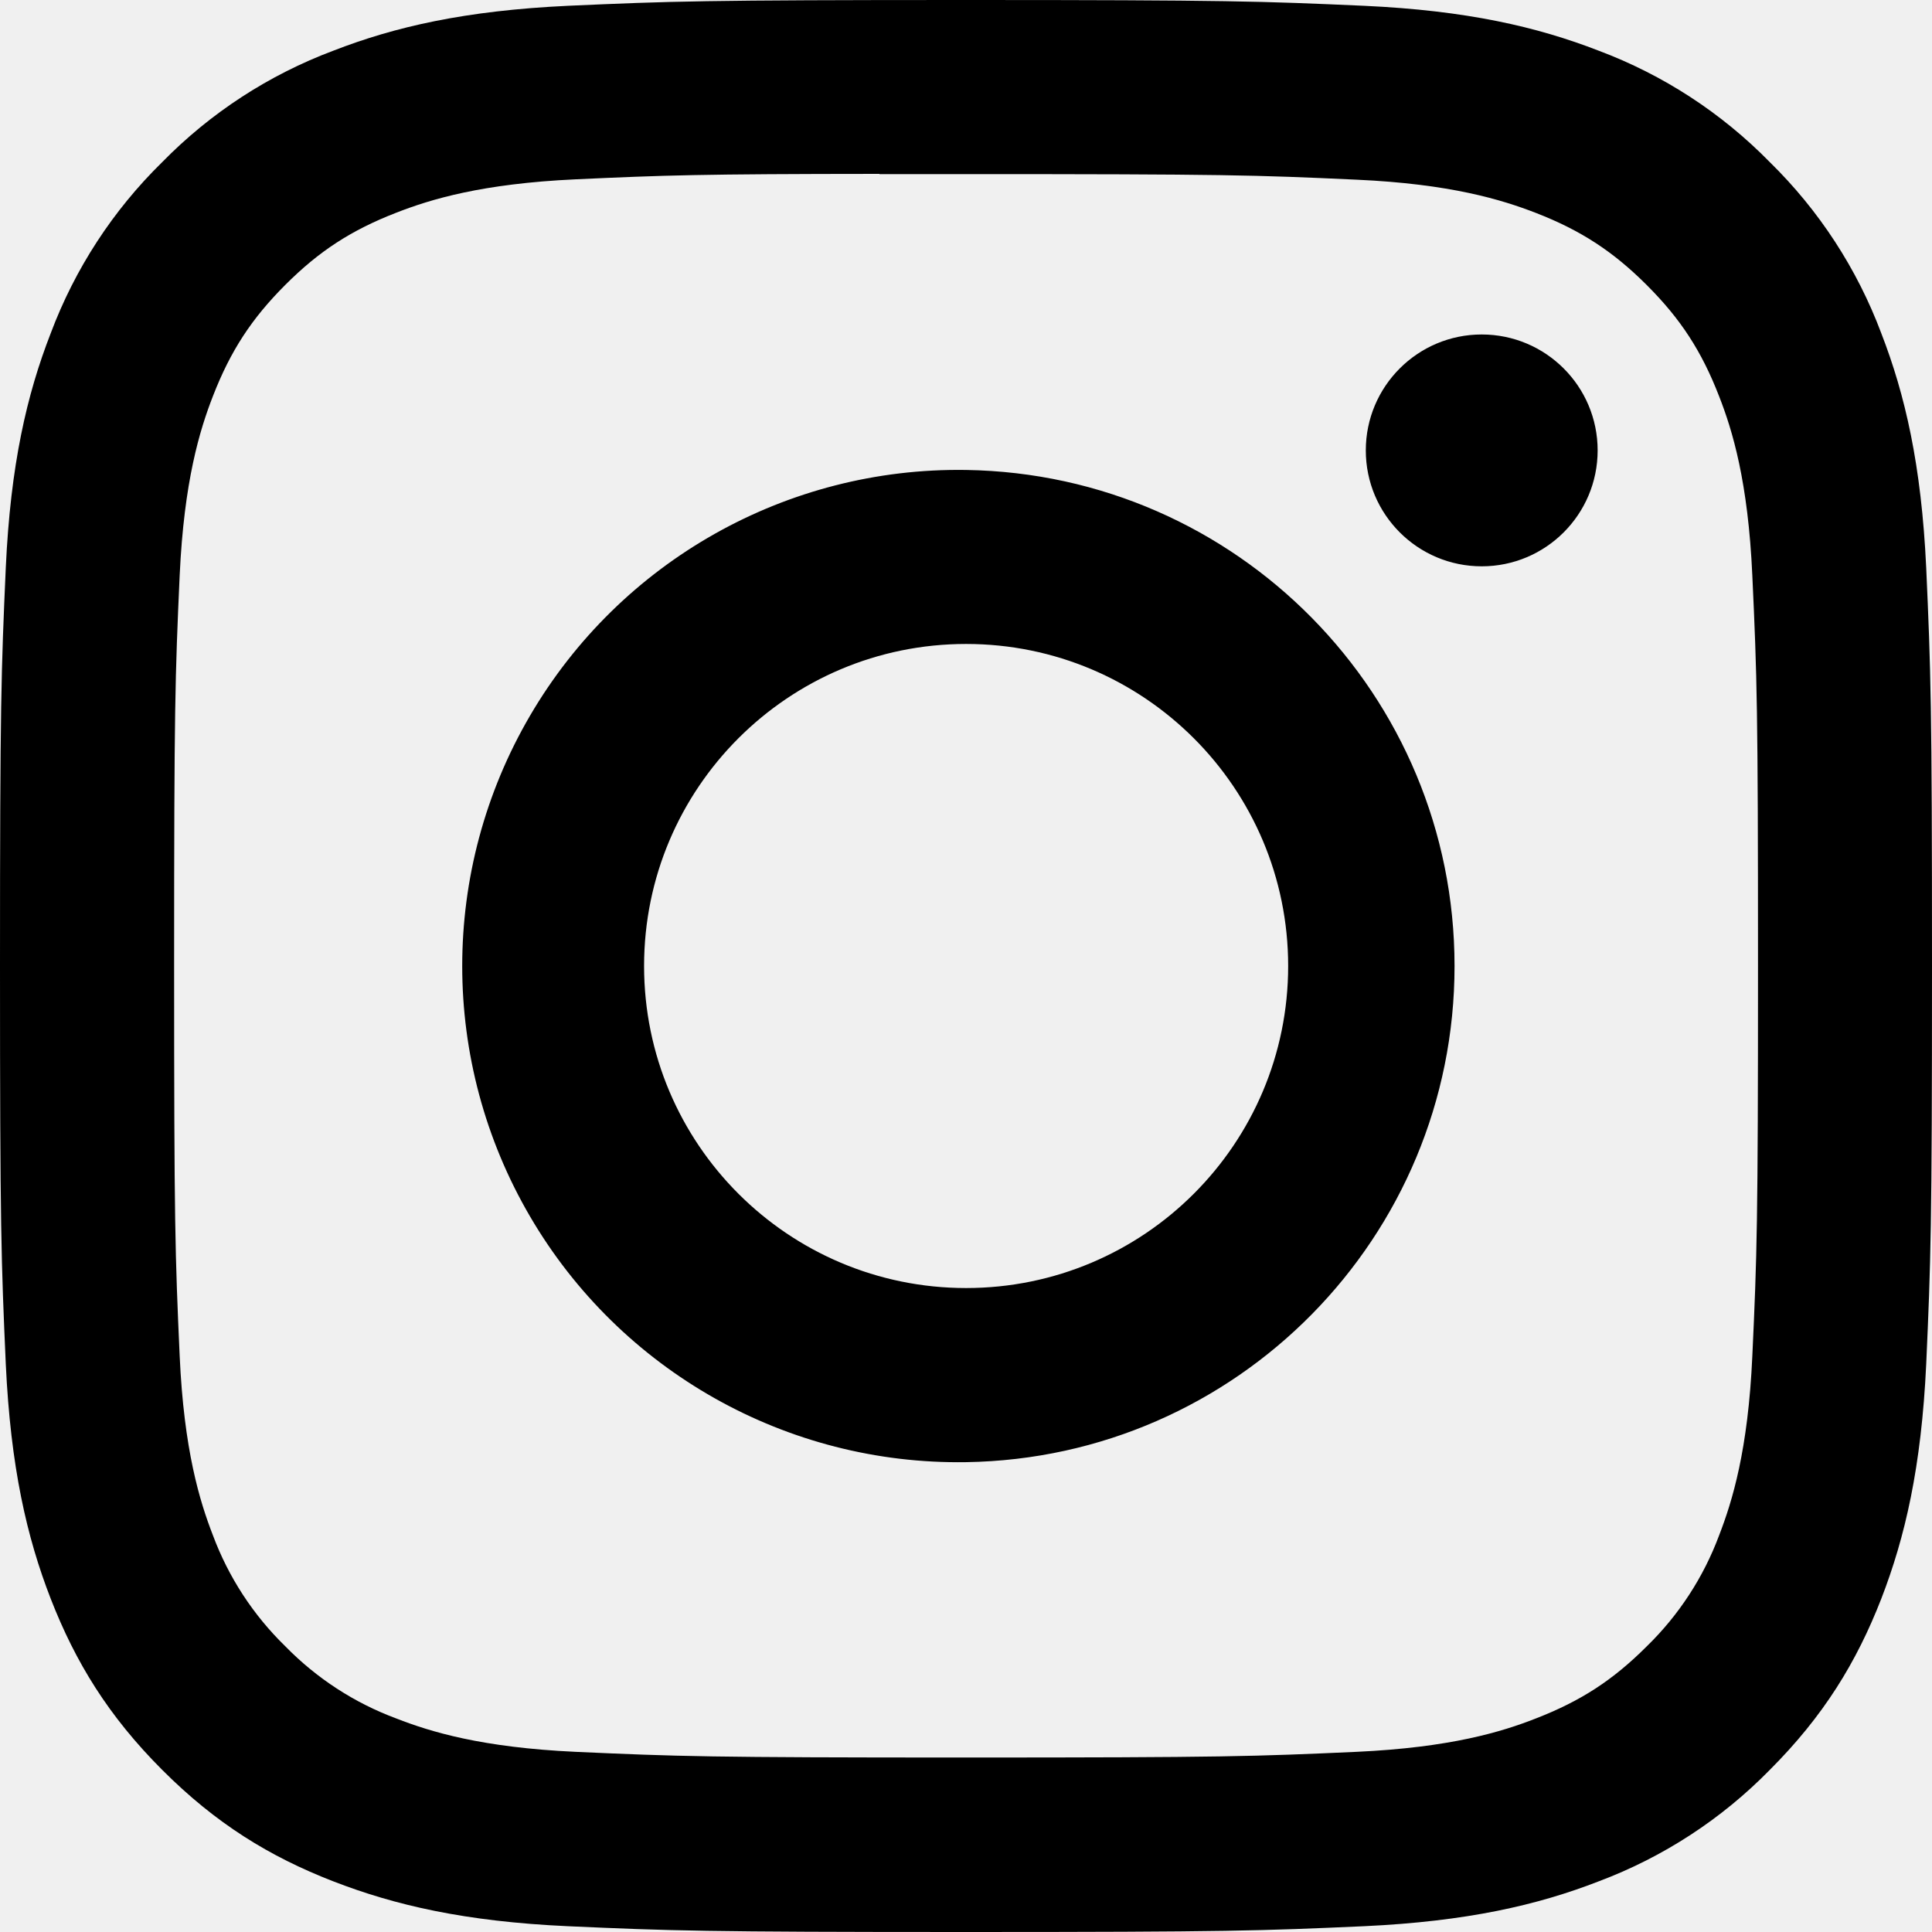
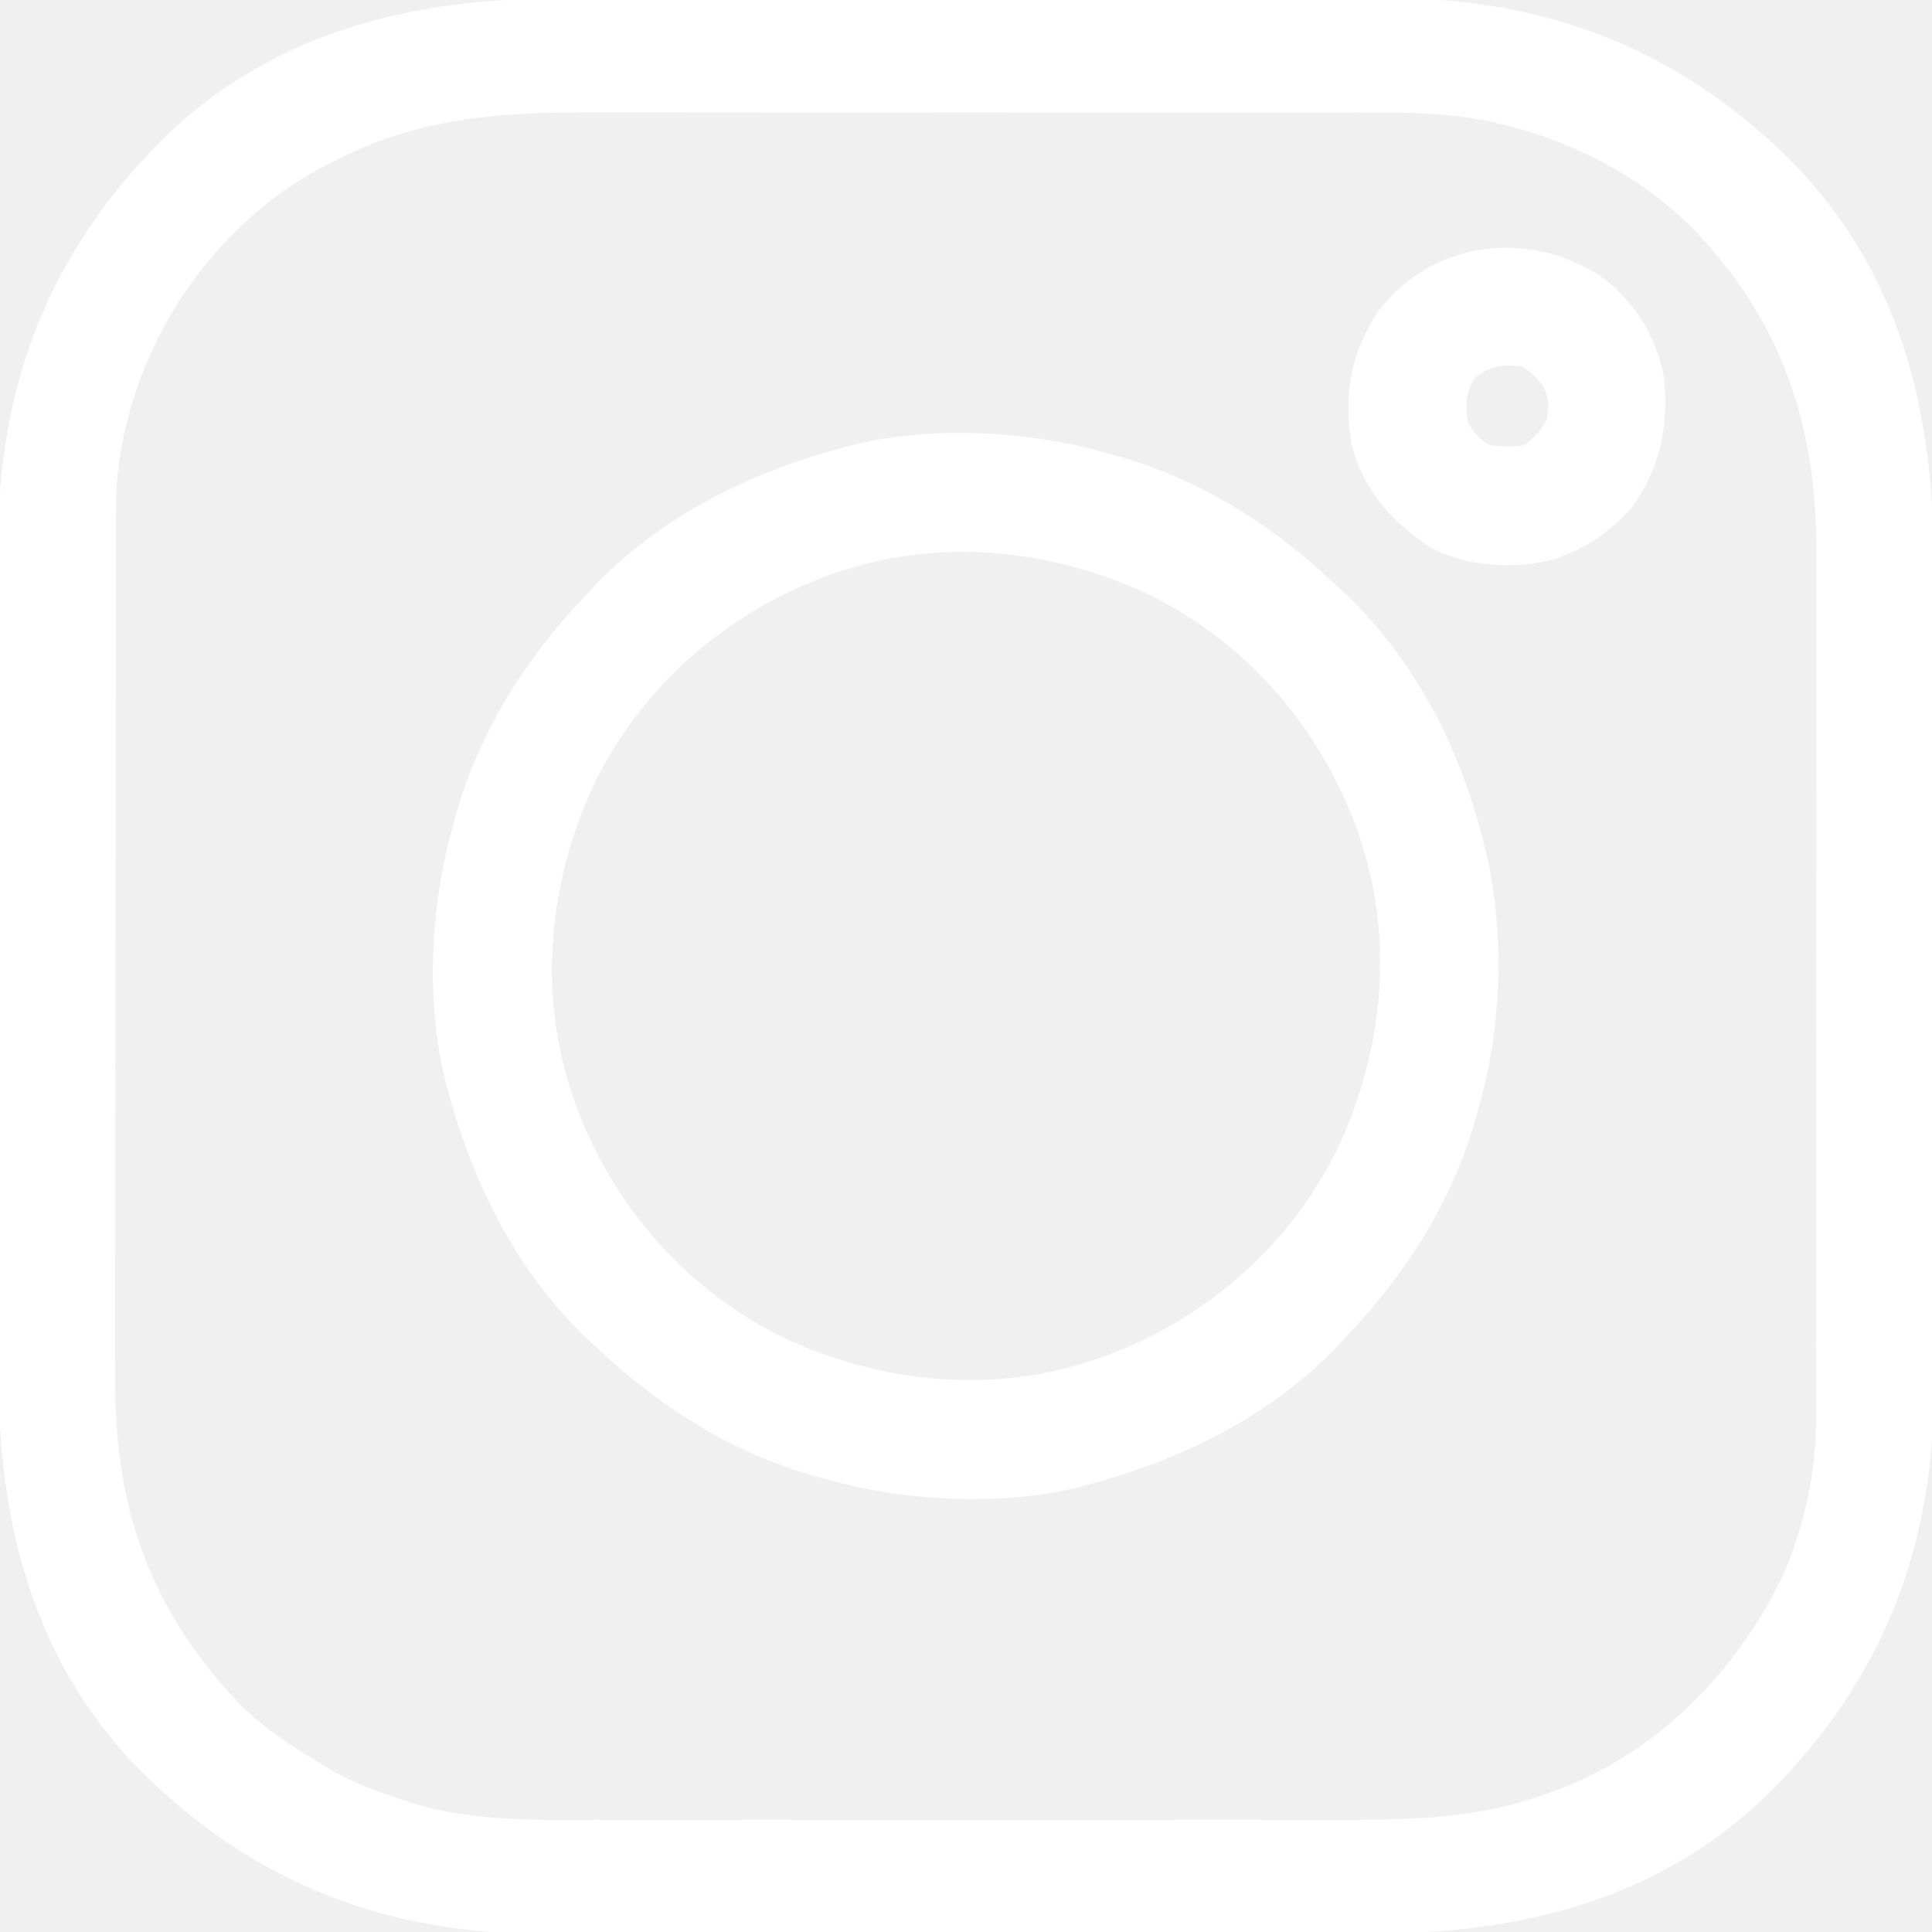
- <svg xmlns="http://www.w3.org/2000/svg" width="16" height="16" fill="currentColor" class="bi bi-instagram" viewBox="0 0 16 16">
-   <path d="M8 0C5.829 0 5.556.01 4.703.048 3.85.088 3.269.222 2.76.42a3.9 3.9 0 0 0-1.417.923A3.9 3.9 0 0 0 .42 2.76C.222 3.268.087 3.85.048 4.7.01 5.555 0 5.827 0 8.001c0 2.172.01 2.444.048 3.297.04.852.174 1.433.372 1.942.205.526.478.972.923 1.417.444.445.89.719 1.416.923.51.198 1.09.333 1.942.372C5.555 15.99 5.827 16 8 16s2.444-.01 3.298-.048c.851-.04 1.434-.174 1.943-.372a3.9 3.9 0 0 0 1.416-.923c.445-.445.718-.891.923-1.417.197-.509.332-1.09.372-1.942C15.99 10.445 16 10.173 16 8s-.01-2.445-.048-3.299c-.04-.851-.175-1.433-.372-1.941a3.9 3.9 0 0 0-.923-1.417A3.9 3.9 0 0 0 13.24.42c-.51-.198-1.092-.333-1.943-.372C10.443.01 10.172 0 7.998 0zm-.717 1.442h.718c2.136 0 2.389.007 3.232.046.78.035 1.204.166 1.486.275.373.145.64.319.92.599s.453.546.598.92c.11.281.24.705.275 1.485.039.843.047 1.096.047 3.231s-.008 2.389-.047 3.232c-.035.78-.166 1.203-.275 1.485a2.5 2.5 0 0 1-.599.919c-.28.28-.546.453-.92.598-.28.11-.704.24-1.485.276-.843.038-1.096.047-3.232.047s-2.39-.009-3.233-.047c-.78-.036-1.203-.166-1.485-.276a2.5 2.5 0 0 1-.92-.598 2.5 2.5 0 0 1-.6-.92c-.109-.281-.24-.705-.275-1.485-.038-.843-.046-1.096-.046-3.233s.008-2.388.046-3.231c.036-.78.166-1.204.276-1.486.145-.373.319-.64.599-.92s.546-.453.92-.598c.282-.11.705-.24 1.485-.276.738-.034 1.024-.044 2.515-.045zm4.988 1.328a.96.96 0 1 0 0 1.92.96.96 0 0 0 0-1.92m-4.27 1.122a4.109 4.109 0 1 0 0 8.217 4.109 4.109 0 0 0 0-8.217m0 1.441a2.667 2.667 0 1 1 0 5.334 2.667 2.667 0 0 1 0-5.334" />
+ <svg xmlns="http://www.w3.org/2000/svg" version="1.1" width="512" height="512">
+   <path d="M0 0 C2.609 -0.006 5.218 -0.013 7.826 -0.021 C14.139 -0.038 20.452 -0.039 26.764 -0.034 C31.904 -0.03 37.043 -0.031 42.182 -0.036 C42.917 -0.037 43.653 -0.038 44.41 -0.039 C45.905 -0.04 47.4 -0.042 48.895 -0.043 C62.868 -0.057 76.842 -0.052 90.816 -0.04 C103.552 -0.03 116.289 -0.043 129.026 -0.067 C142.156 -0.091 155.286 -0.101 168.416 -0.094 C175.767 -0.091 183.118 -0.093 190.469 -0.111 C197.386 -0.127 204.304 -0.122 211.222 -0.103 C213.745 -0.1 216.268 -0.103 218.791 -0.113 C260.989 -0.276 296.045 12.98 326.236 42.822 C355.014 71.779 364.285 108.941 364.206 148.602 C364.212 151.211 364.218 153.82 364.227 156.429 C364.244 162.741 364.245 169.054 364.239 175.367 C364.235 180.506 364.237 185.645 364.242 190.784 C364.243 191.519 364.244 192.255 364.244 193.013 C364.246 194.507 364.247 196.002 364.249 197.497 C364.263 211.47 364.257 225.444 364.246 239.418 C364.236 252.155 364.249 264.891 364.273 277.628 C364.297 290.758 364.307 303.888 364.3 317.019 C364.297 324.369 364.299 331.72 364.316 339.071 C364.333 345.989 364.328 352.906 364.309 359.824 C364.305 362.347 364.308 364.87 364.319 367.393 C364.482 409.591 351.226 444.647 321.384 474.838 C292.427 503.617 255.265 512.887 215.604 512.808 C212.995 512.814 210.386 512.821 207.777 512.829 C201.464 512.846 195.152 512.847 188.839 512.842 C183.7 512.838 178.561 512.839 173.422 512.844 C172.319 512.846 172.319 512.846 171.193 512.847 C169.698 512.848 168.204 512.85 166.709 512.851 C152.735 512.865 138.762 512.86 124.788 512.848 C112.051 512.838 99.315 512.851 86.578 512.875 C73.448 512.9 60.317 512.909 47.187 512.902 C39.836 512.899 32.486 512.901 25.135 512.919 C18.217 512.935 11.299 512.93 4.382 512.911 C1.859 512.908 -0.664 512.911 -3.187 512.921 C-45.385 513.084 -80.441 499.828 -110.632 469.987 C-139.411 441.029 -148.681 403.867 -148.602 364.206 C-148.608 361.597 -148.615 358.988 -148.623 356.379 C-148.64 350.067 -148.641 343.754 -148.636 337.441 C-148.632 332.302 -148.633 327.163 -148.639 322.024 C-148.639 321.289 -148.64 320.553 -148.641 319.795 C-148.642 318.301 -148.644 316.806 -148.646 315.311 C-148.659 301.338 -148.654 287.364 -148.642 273.39 C-148.632 260.653 -148.645 247.917 -148.669 235.18 C-148.694 222.05 -148.703 208.92 -148.697 195.789 C-148.693 188.439 -148.695 181.088 -148.713 173.737 C-148.729 166.819 -148.724 159.902 -148.706 152.984 C-148.702 150.461 -148.705 147.938 -148.715 145.415 C-148.878 103.217 -135.622 68.161 -105.781 37.97 C-76.823 9.191 -39.661 -0.079 0 0 Z M-58.198 42.404 C-59.11 42.844 -60.021 43.283 -60.96 43.736 C-85.369 56.101 -103.895 78.91 -112.427 104.73 C-115.668 115.006 -117.5 124.712 -117.466 135.508 C-117.47 136.582 -117.475 137.656 -117.479 138.762 C-117.492 142.338 -117.49 145.913 -117.489 149.488 C-117.495 152.061 -117.502 154.634 -117.509 157.208 C-117.526 163.46 -117.531 169.711 -117.532 175.963 C-117.533 181.051 -117.537 186.14 -117.544 191.228 C-117.561 205.687 -117.571 220.146 -117.569 234.605 C-117.569 235.383 -117.569 236.161 -117.569 236.963 C-117.569 237.742 -117.569 238.521 -117.569 239.324 C-117.568 251.934 -117.587 264.543 -117.615 277.153 C-117.644 290.133 -117.658 303.113 -117.656 316.092 C-117.655 323.367 -117.661 330.641 -117.682 337.915 C-117.703 344.764 -117.702 351.612 -117.687 358.461 C-117.685 360.963 -117.69 363.464 -117.702 365.966 C-117.86 400.668 -108.042 428.013 -83.702 452.963 C-77.201 459.122 -69.888 463.881 -62.198 468.404 C-60.783 469.239 -60.783 469.239 -59.339 470.092 C-53.368 473.33 -47.152 475.598 -40.698 477.654 C-39.959 477.901 -39.219 478.147 -38.458 478.401 C-21.887 483.375 -3.695 482.697 13.419 482.663 C15.715 482.666 18.01 482.669 20.306 482.673 C26.479 482.682 32.653 482.679 38.826 482.673 C45.324 482.668 51.823 482.672 58.321 482.675 C69.924 482.679 81.527 482.673 93.131 482.663 C103.608 482.654 114.085 482.656 124.562 482.665 C136.788 482.676 149.015 482.679 161.242 482.674 C167.692 482.67 174.142 482.67 180.592 482.677 C186.66 482.682 192.727 482.678 198.795 482.667 C201.005 482.664 203.216 482.665 205.426 482.669 C223.84 482.703 242.264 482.59 259.802 476.404 C261.022 475.983 262.243 475.561 263.501 475.127 C290.902 465.193 311.969 443.587 324.458 417.603 C330.057 404.274 333.118 390.701 333.062 376.236 C333.066 375.167 333.07 374.098 333.074 372.997 C333.084 369.446 333.08 365.894 333.076 362.343 C333.081 359.784 333.086 357.225 333.092 354.667 C333.104 348.456 333.106 342.244 333.104 336.033 C333.102 330.98 333.104 325.926 333.108 320.873 C333.109 319.791 333.109 319.791 333.11 318.687 C333.111 317.221 333.113 315.755 333.114 314.29 C333.125 300.565 333.122 286.841 333.116 273.116 C333.111 260.588 333.122 248.061 333.141 235.533 C333.161 222.64 333.169 209.747 333.165 196.855 C333.163 189.628 333.166 182.402 333.18 175.175 C333.193 168.376 333.191 161.576 333.178 154.777 C333.175 152.29 333.178 149.803 333.186 147.316 C333.29 113.737 324.453 86.104 300.751 61.291 C286.549 47.013 268.258 37.579 248.739 33.092 C248.057 32.932 247.374 32.773 246.67 32.608 C232.362 29.58 217.406 30.255 202.866 30.259 C200.571 30.256 198.276 30.252 195.982 30.249 C189.783 30.24 183.584 30.237 177.386 30.237 C173.503 30.236 169.62 30.234 165.737 30.231 C152.862 30.223 139.986 30.218 127.11 30.219 C126.419 30.219 125.727 30.219 125.014 30.219 C123.975 30.219 123.975 30.219 122.915 30.219 C111.704 30.219 100.492 30.21 89.281 30.196 C77.723 30.181 66.164 30.175 54.606 30.175 C48.135 30.175 41.665 30.173 35.195 30.162 C29.103 30.152 23.011 30.152 16.919 30.16 C14.698 30.161 12.478 30.158 10.258 30.152 C-13.945 30.09 -36.241 31.214 -58.198 42.404 Z " fill="#FFFFFF" transform="translate(148.1982,-0.4040527)" />
+   <path d="M0 0 C0.735 0.198 1.469 0.397 2.226 0.601 C24.83 6.798 44.08 19.006 61 35 C61.811 35.746 62.622 36.493 63.457 37.262 C80.909 53.889 92.748 75.846 99 99 C99.207 99.718 99.415 100.436 99.628 101.175 C105.924 123.557 105.433 150.731 99 173 C98.702 174.102 98.702 174.102 98.399 175.226 C92.202 197.83 79.994 217.08 64 234 C63.254 234.811 62.507 235.622 61.738 236.457 C44.237 254.827 21.262 266.351 -3 273 C-3.668 273.191 -4.335 273.381 -5.023 273.578 C-26.123 279.328 -53.187 278.013 -74 272 C-74.735 271.802 -75.469 271.603 -76.226 271.399 C-98.83 265.202 -118.08 252.994 -135 237 C-135.811 236.254 -136.622 235.507 -137.457 234.738 C-155.827 217.237 -167.351 194.262 -174 170 C-174.286 168.999 -174.286 168.999 -174.578 167.977 C-180.328 146.877 -179.013 119.813 -173 99 C-172.802 98.265 -172.603 97.531 -172.399 96.774 C-166.202 74.17 -153.994 54.92 -138 38 C-137.254 37.189 -136.507 36.378 -135.738 35.543 C-118.237 17.173 -95.262 5.649 -71 -1 C-70.332 -1.191 -69.665 -1.381 -68.977 -1.578 C-47.877 -7.328 -20.813 -6.013 0 0 Z M-69 31 C-70.14 31.362 -71.279 31.724 -72.453 32.098 C-100.247 42 -123.23 61.901 -135.938 88.625 C-147.292 113.333 -150.339 141.826 -142 168 C-141.457 169.709 -141.457 169.709 -140.902 171.453 C-131 199.247 -111.099 222.23 -84.375 234.938 C-59.667 246.292 -31.174 249.339 -5 241 C-3.86 240.638 -2.721 240.276 -1.547 239.902 C26.247 230 49.23 210.099 61.938 183.375 C73.292 158.667 76.339 130.174 68 104 C67.638 102.86 67.276 101.721 66.902 100.547 C57 72.753 37.099 49.77 10.375 37.062 C-14.333 25.708 -42.826 22.661 -69 31 Z " fill="#FFFFFF" transform="translate(293,120)" />
+   <path d="M0 0 C8.729 6.818 14.011 15.504 16.188 26.375 C17.402 39.613 15.234 50.67 7.188 61.375 C2.265 66.662 -3.068 70.74 -9.812 73.375 C-10.692 73.731 -11.571 74.087 -12.477 74.453 C-22.919 77.339 -36.334 76.719 -45.812 71.375 C-56.013 64.802 -63.682 55.989 -66.637 44.043 C-68.916 30.874 -66.736 19.256 -59.125 8.25 C-44.537 -10.15 -19.147 -12.869 0 0 Z M-33.812 26.375 C-36.492 30.394 -36.509 33.651 -35.812 38.375 C-34.019 41.245 -32.83 42.866 -29.812 44.375 C-26.753 44.796 -23.866 44.86 -20.812 44.375 C-18.057 42.193 -16.377 40.503 -14.812 37.375 C-14.283 32.816 -14.283 32.816 -15.859 28.617 C-17.648 26.439 -19.272 24.645 -21.812 23.375 C-26.809 22.998 -29.803 23.282 -33.812 26.375 Z " fill="#FFFFFF" transform="translate(424.8125,73.625)" />
</svg>
